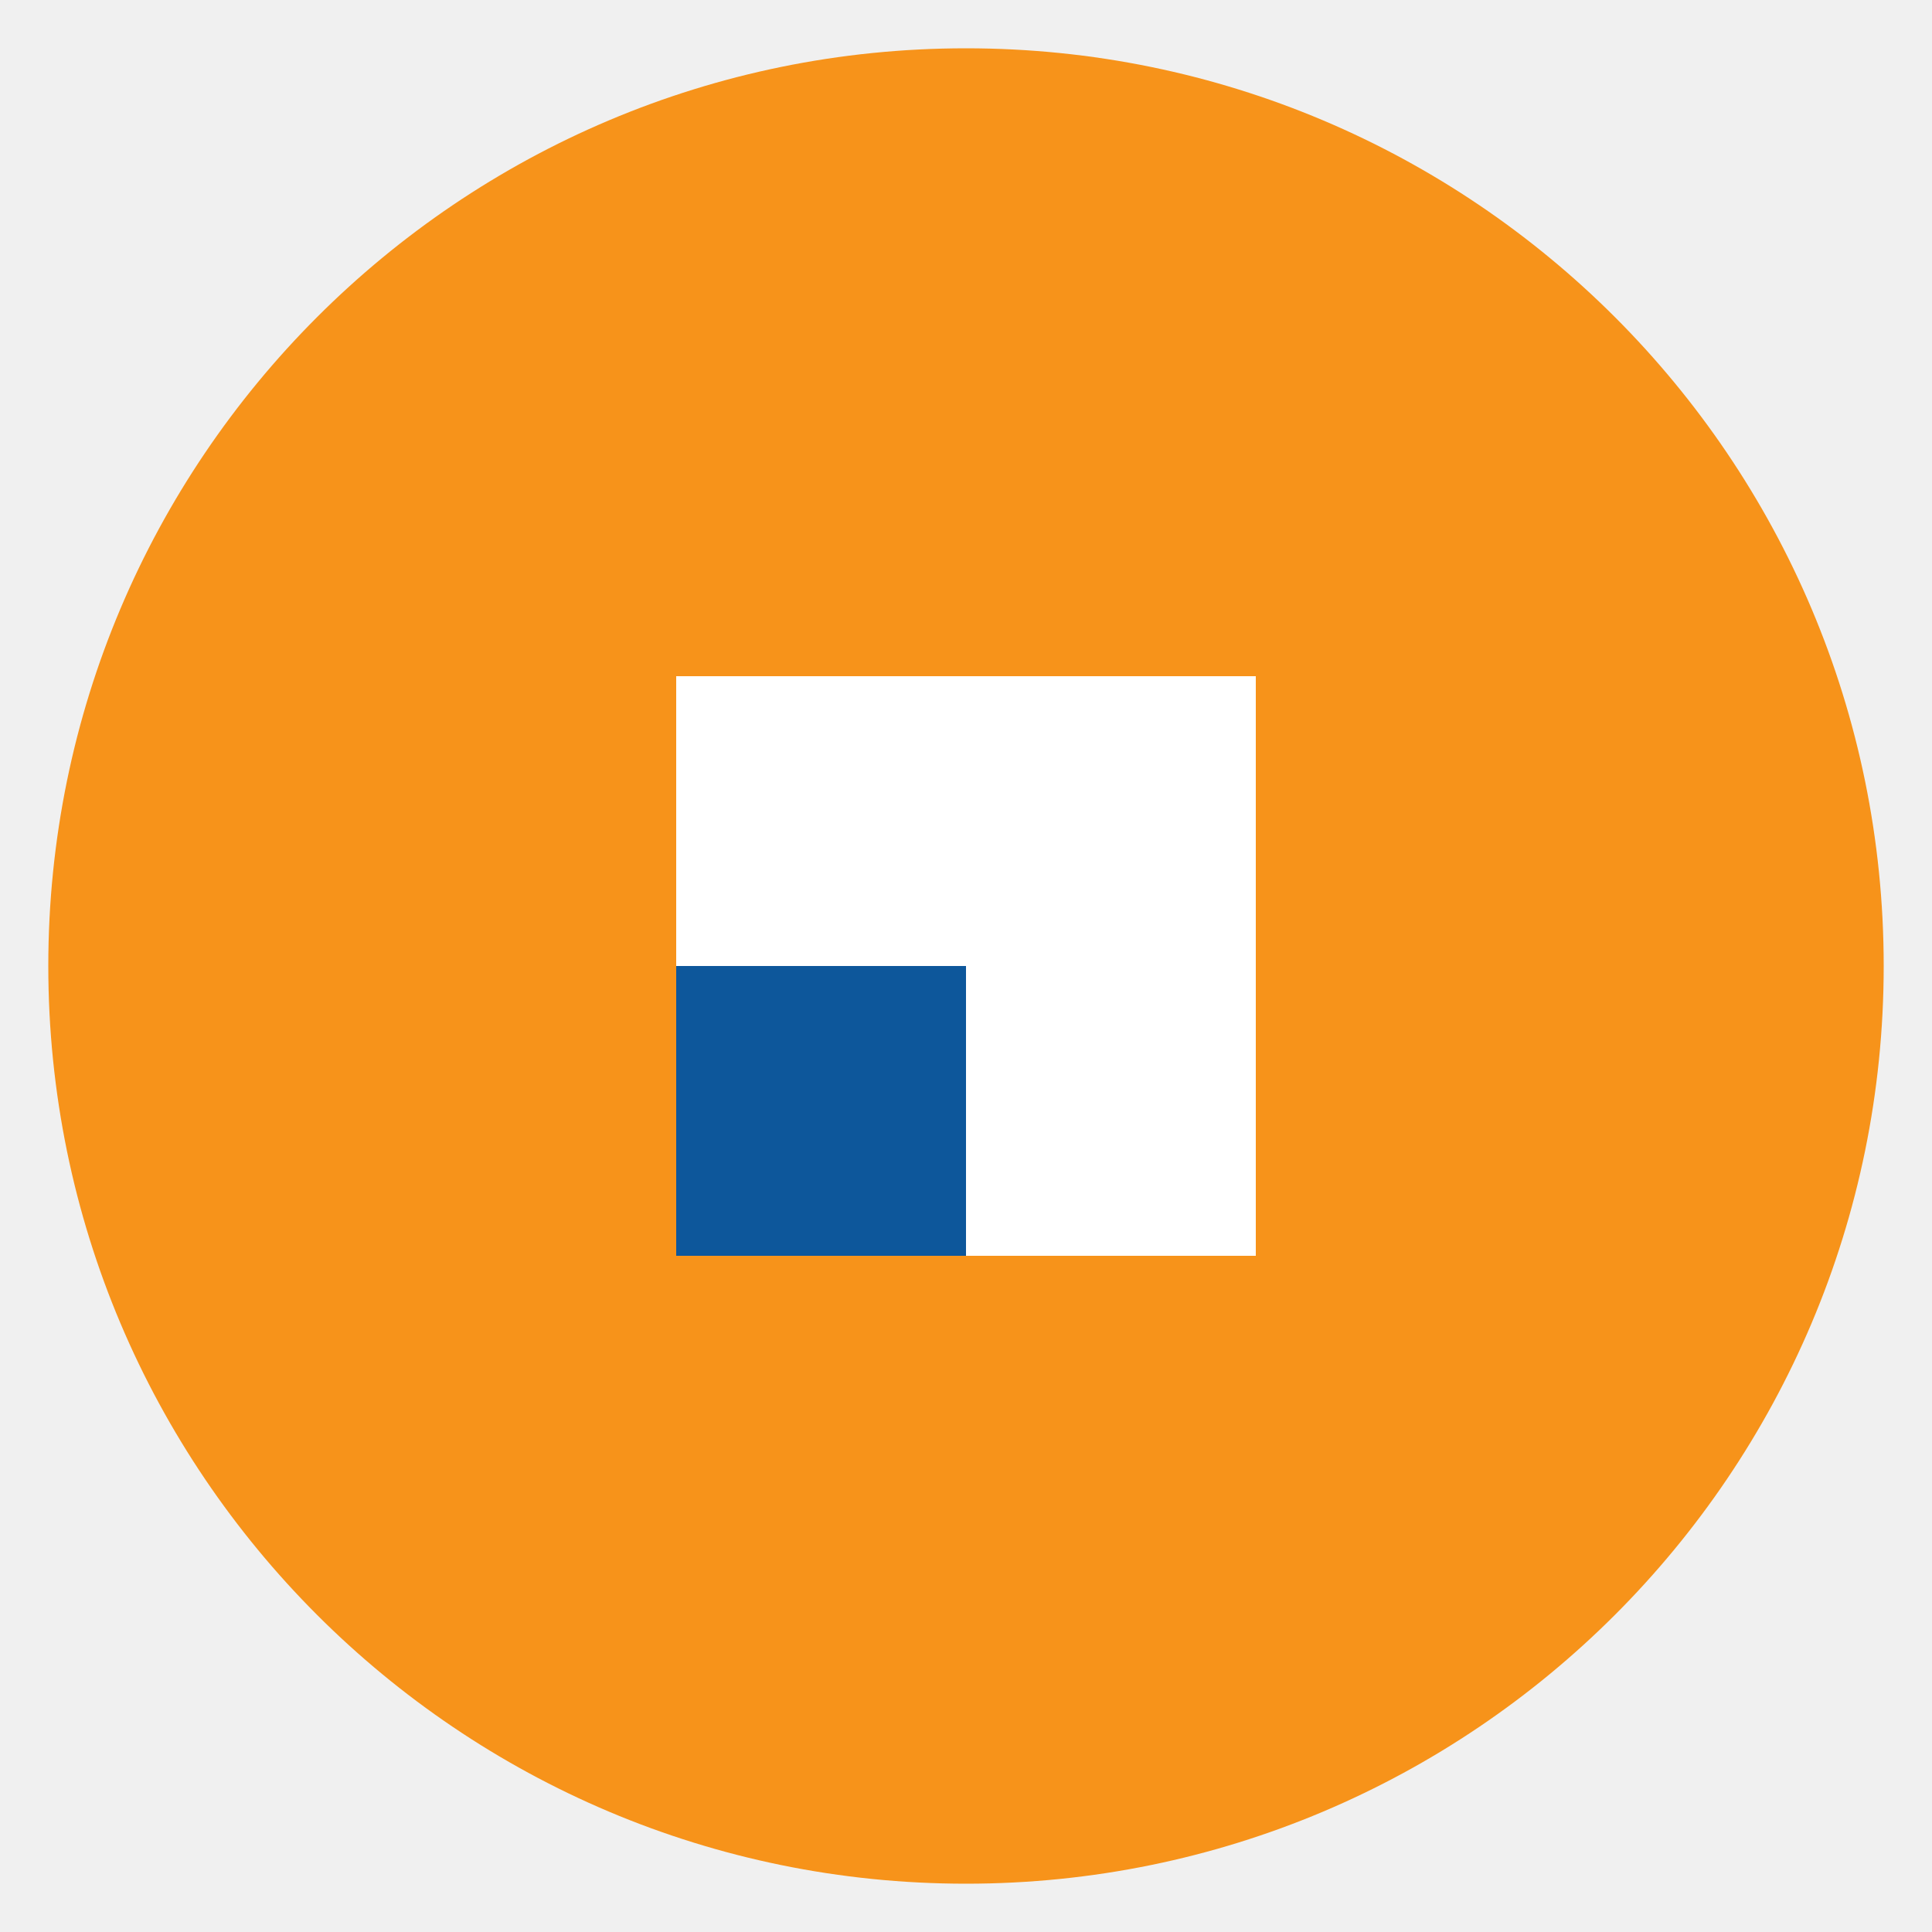
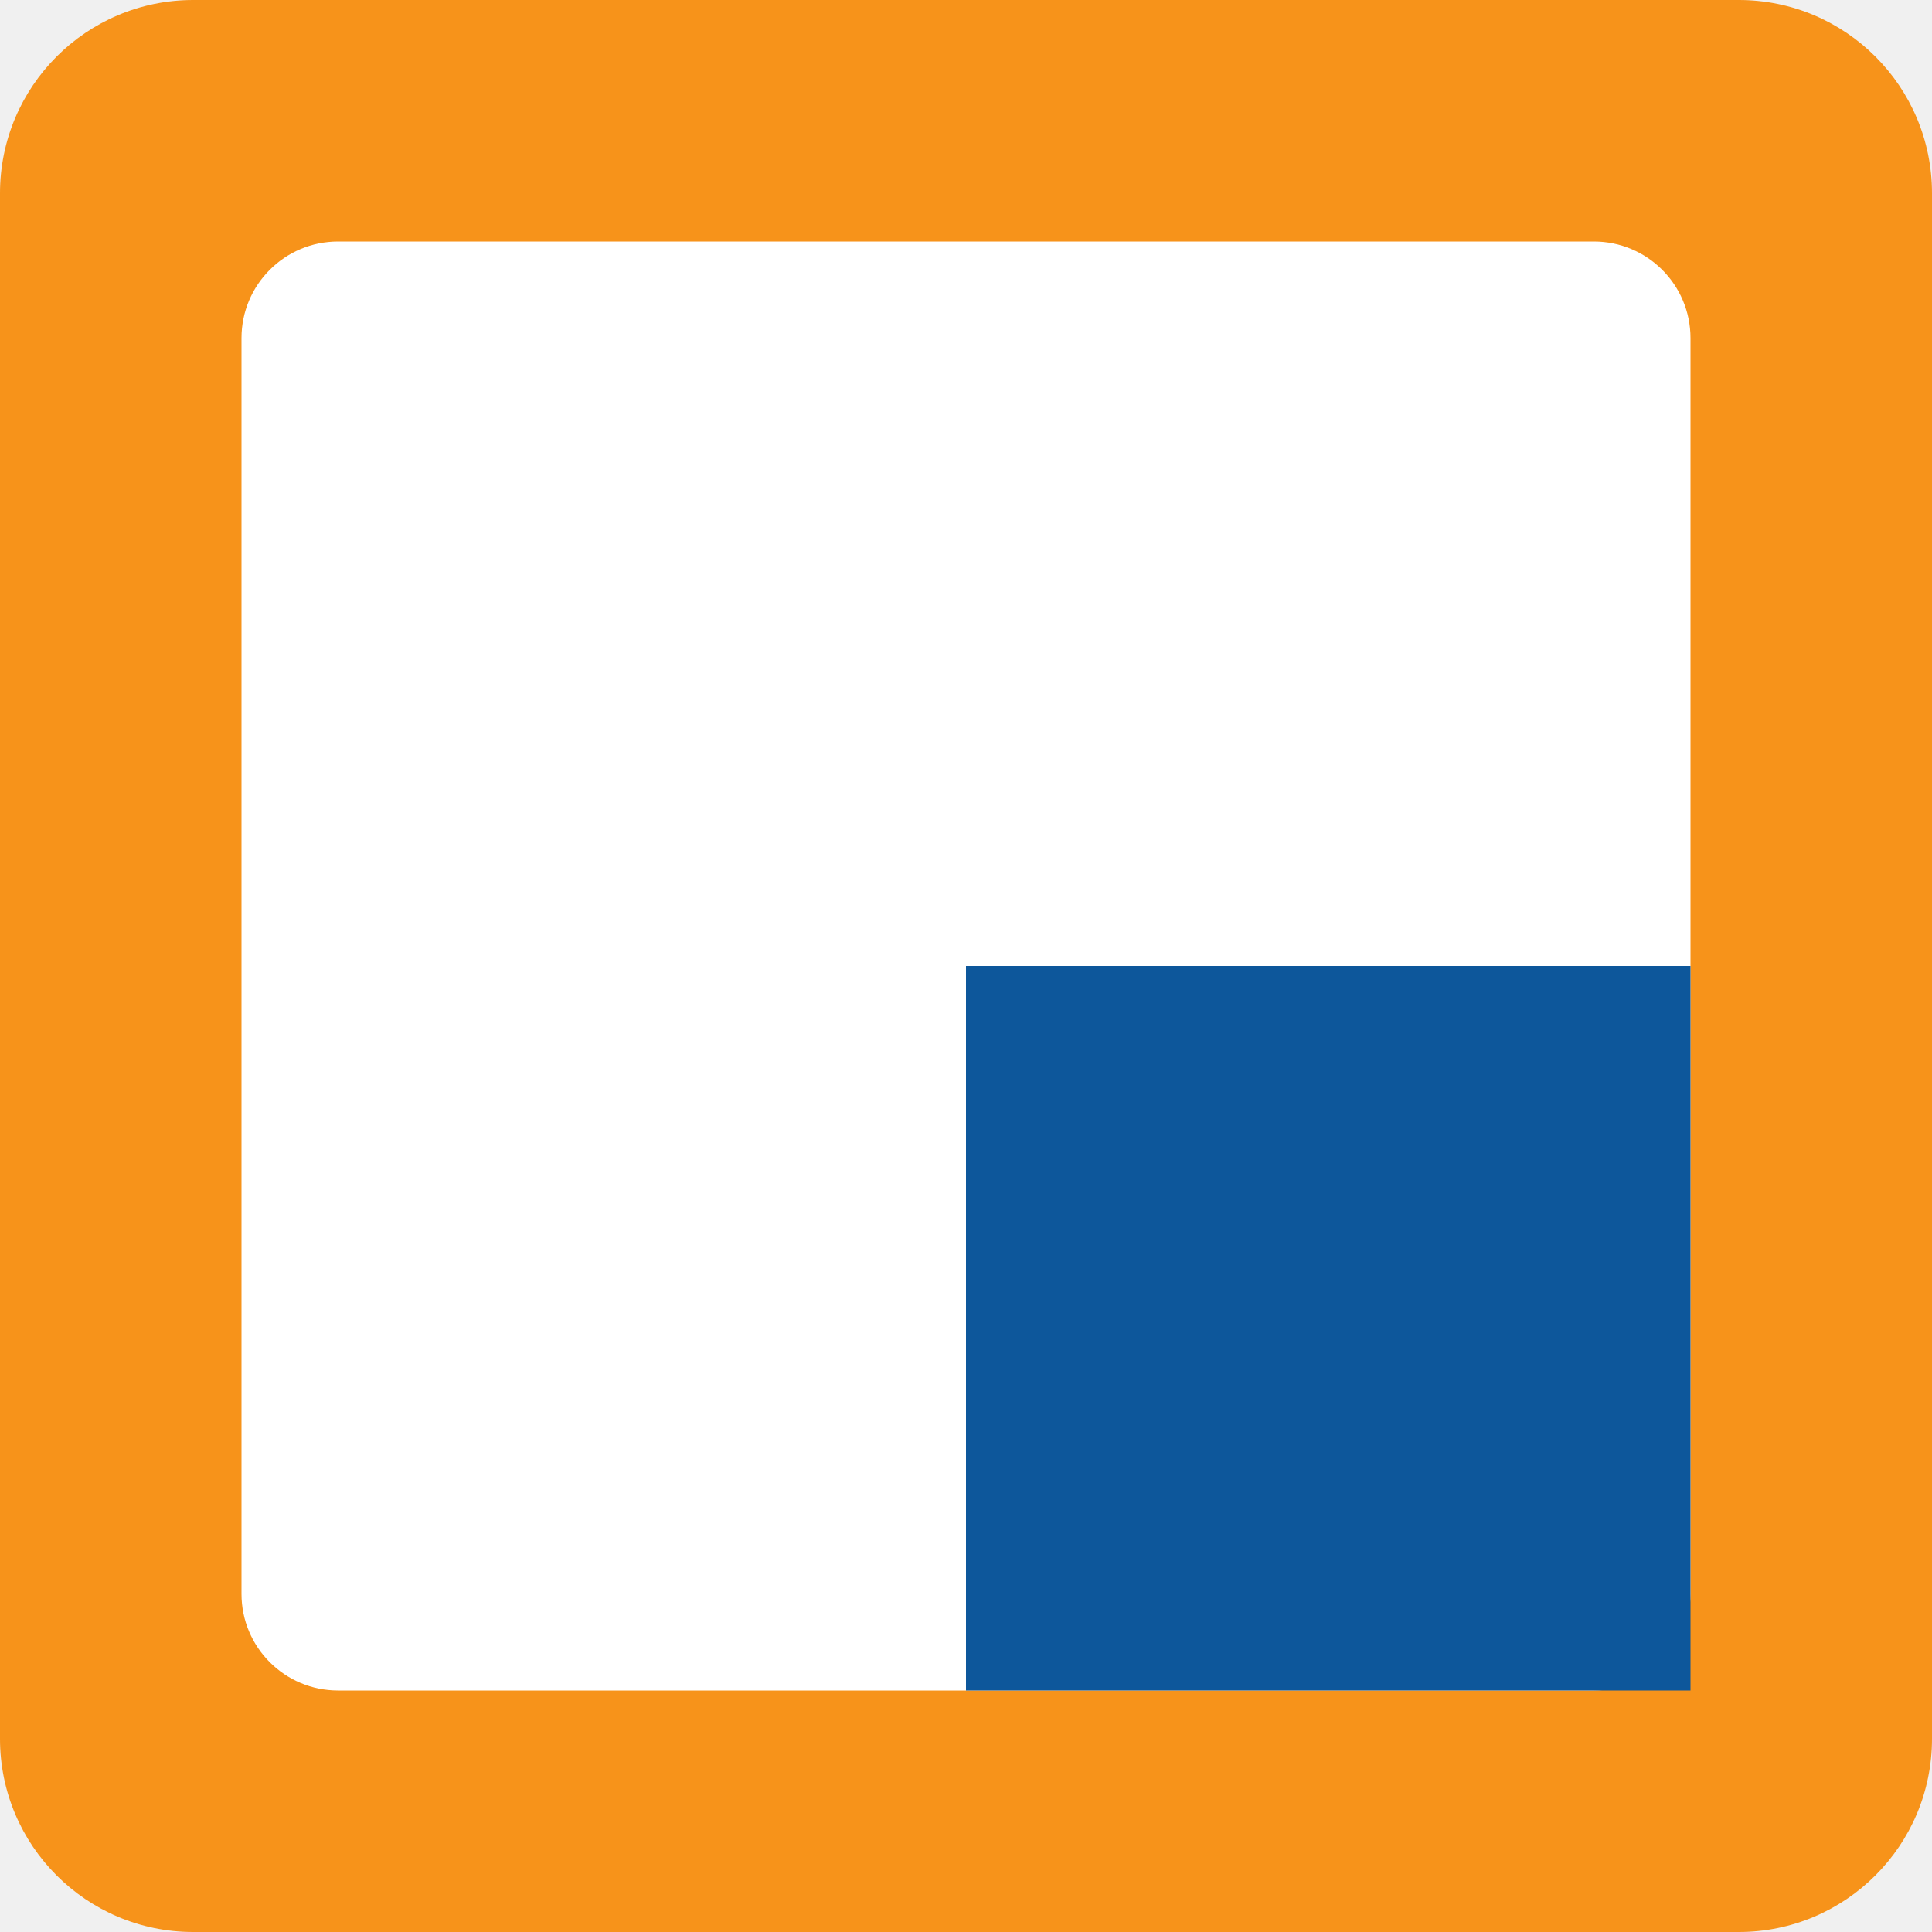
- <svg xmlns="http://www.w3.org/2000/svg" width="200" height="200" viewBox="0 0 200 200" fill="none">
-   <circle cx="100" cy="100" r="95" fill="#f7931a" />
-   <path d="M130 70H70v60h60V70z" fill="#fff" />
-   <path d="M130 130h-60v-30h30v30h30v-30z" fill="#0d579b" />
+ <svg xmlns="http://www.w3.org/2000/svg" width="40" height="40" viewBox="0 0 40 40" fill="none">
+   <rect width="40" height="40" rx="4" fill="#f7931a" />
+   <rect x="5" y="5" width="30" height="30" rx="2" fill="white" />
+   <path d="M20 5 L20 35 L35 35 L35 20 L20 20" fill="#0d579b" />
</svg>
